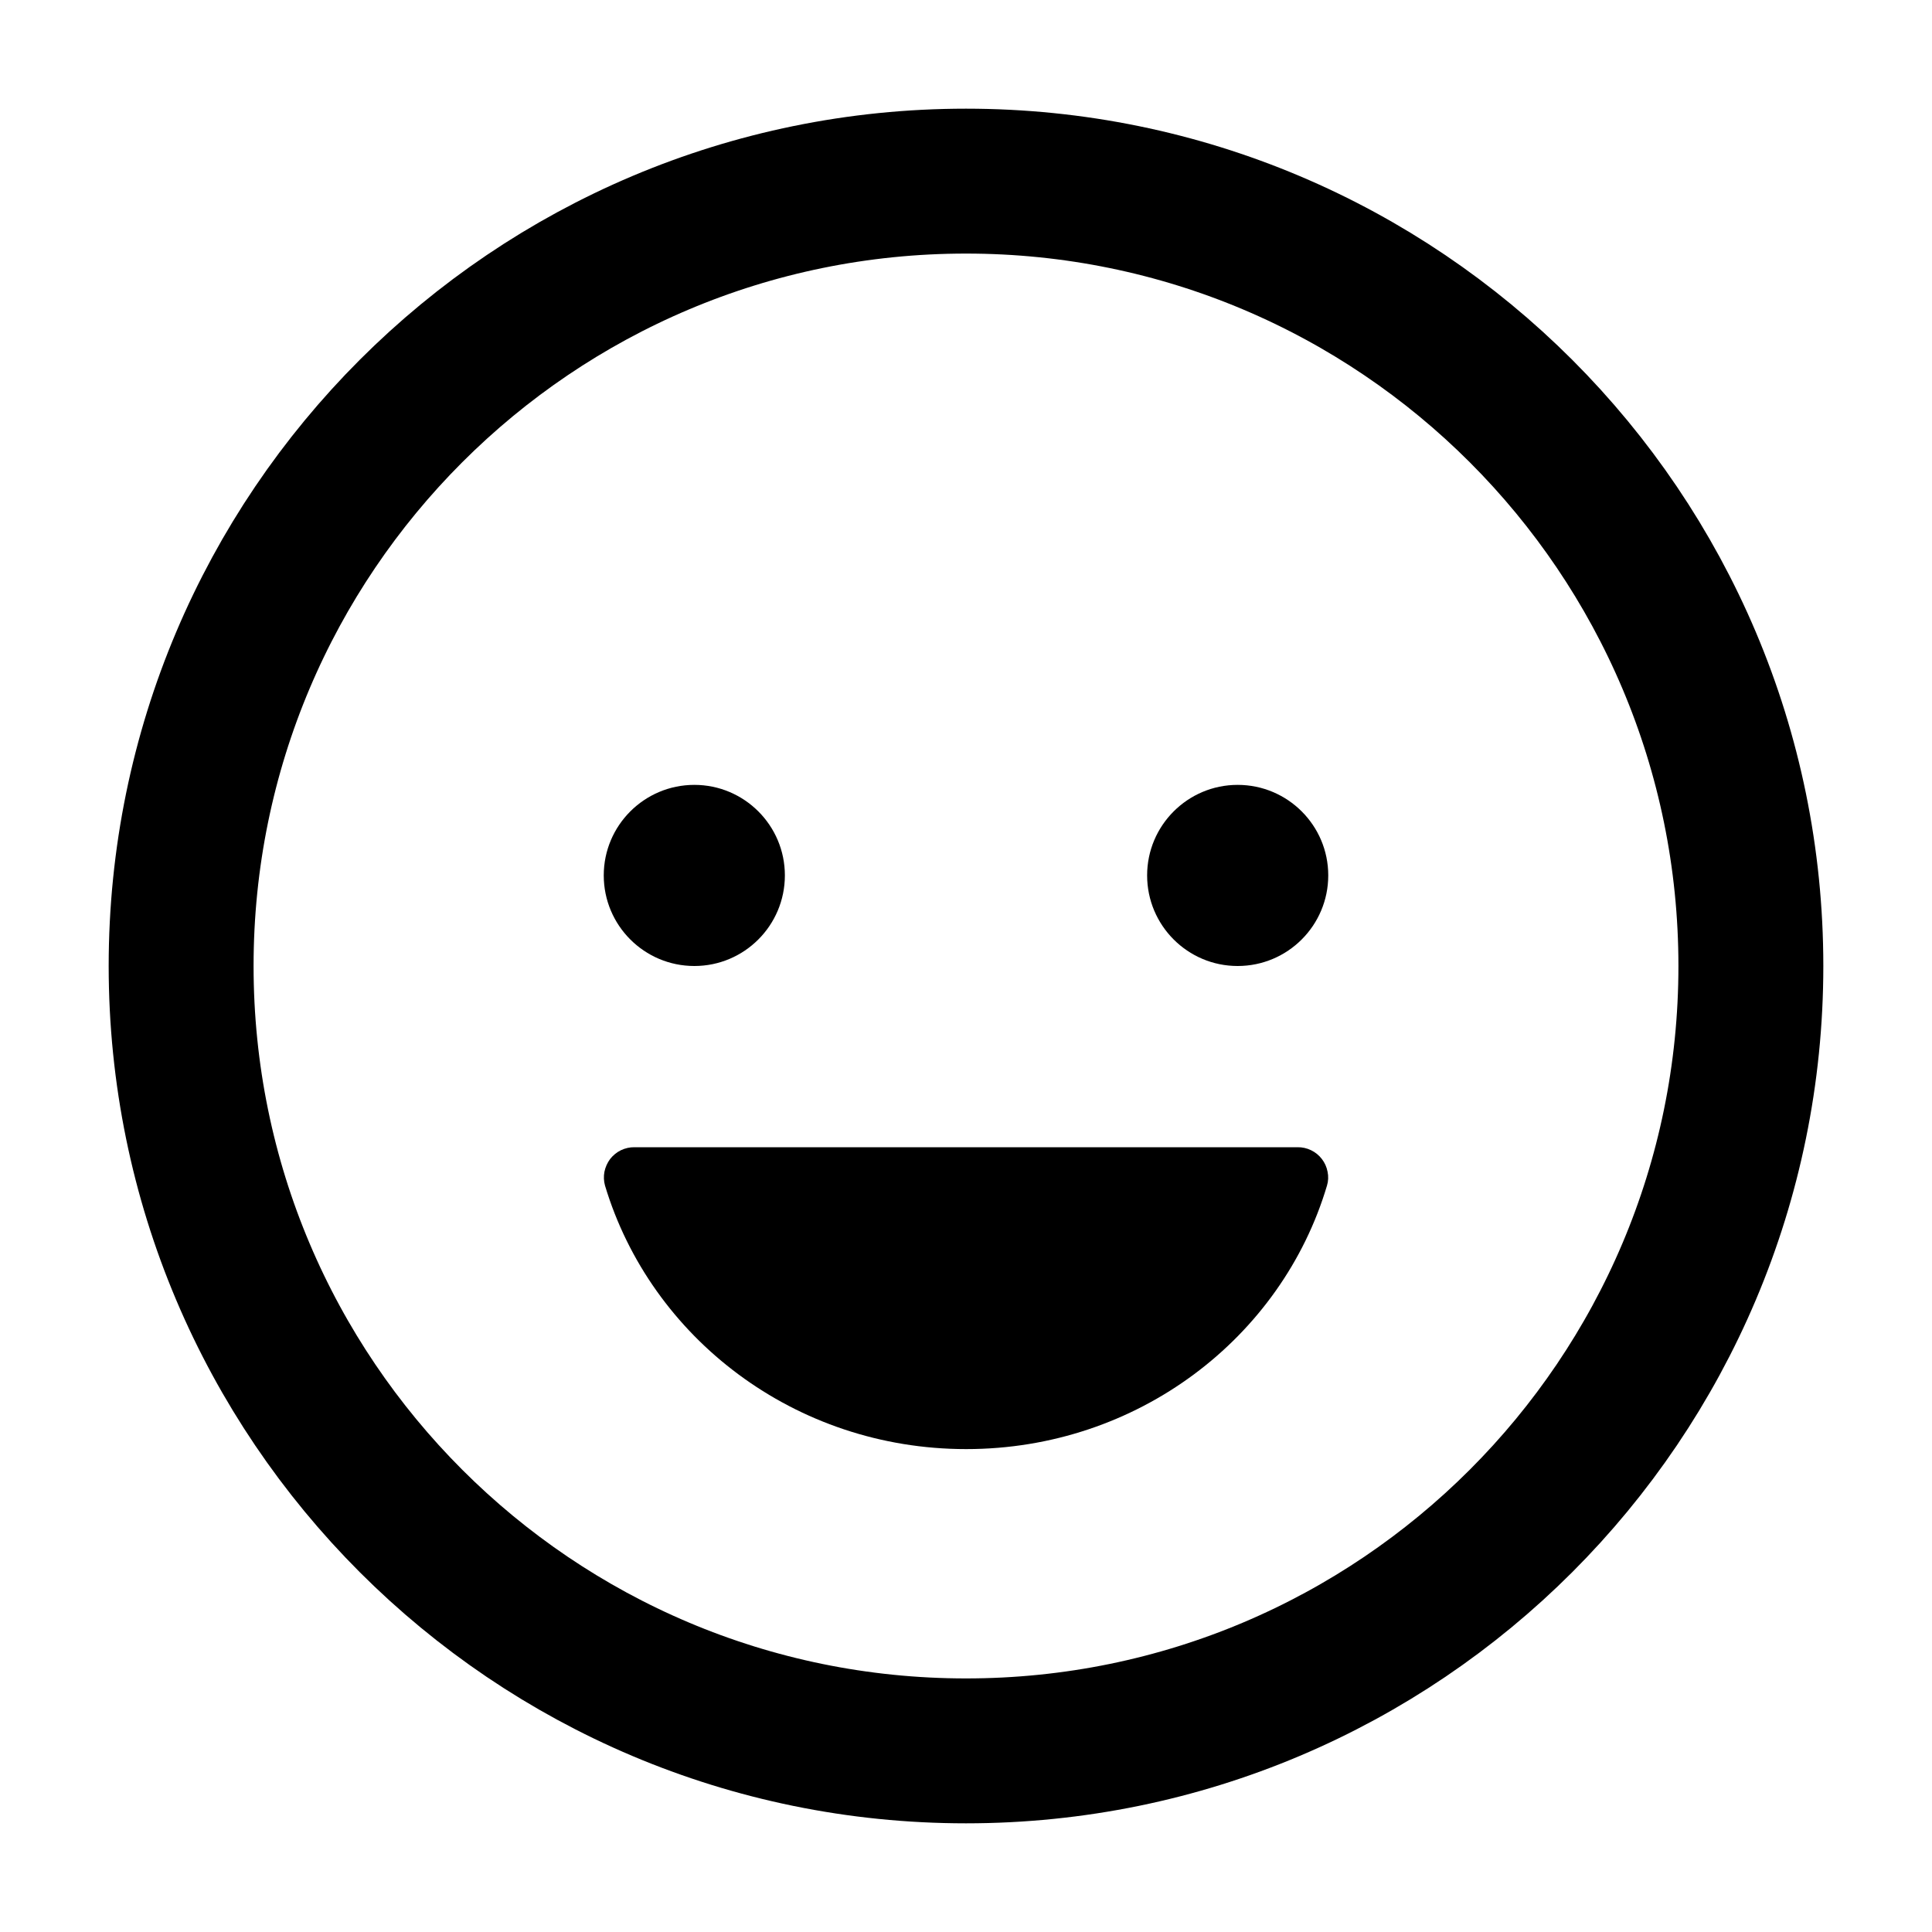
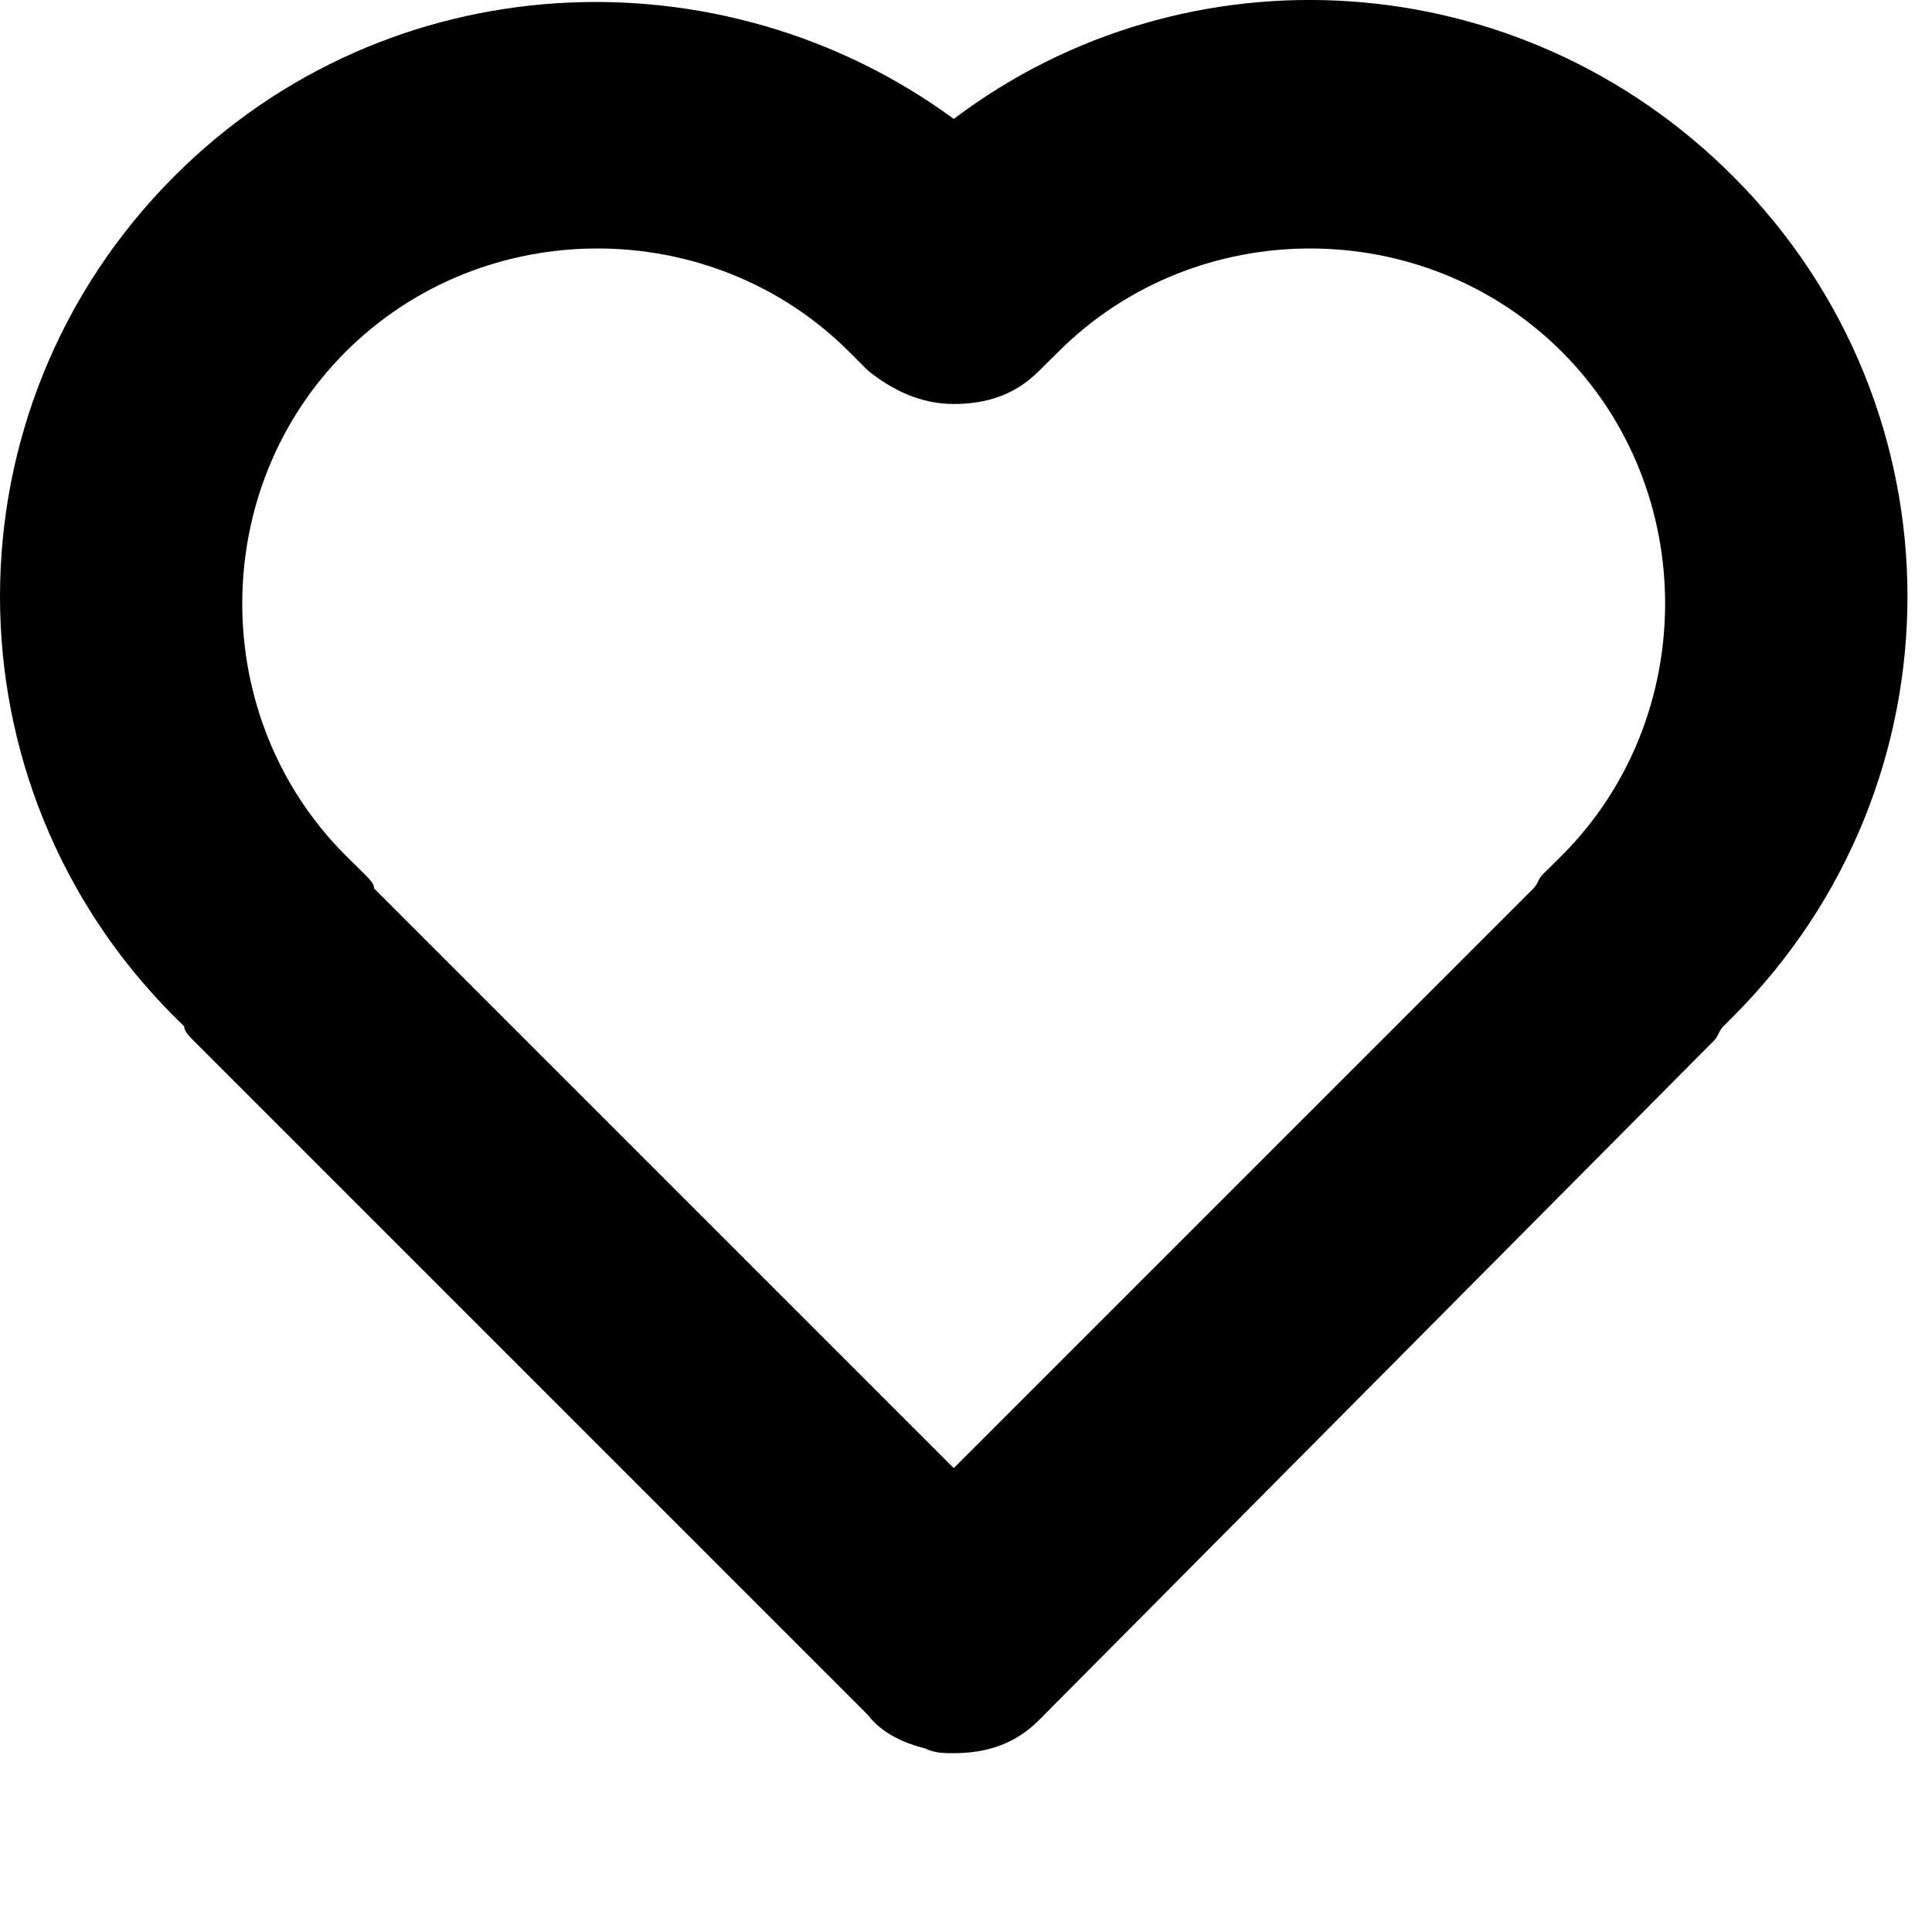
- <svg xmlns="http://www.w3.org/2000/svg" width="20" height="20" viewBox="0 0 20 20" fill="none">
-   <path d="M7.188 10C7.705 10 8.125 9.58 8.125 9.062C8.125 8.545 7.705 8.125 7.188 8.125C6.67 8.125 6.25 8.545 6.25 9.062C6.25 9.58 6.67 10 7.188 10Z" fill="black" />
-   <path d="M10.002 15.001C8.228 15.001 6.736 13.848 6.263 12.273C6.25 12.227 6.248 12.177 6.257 12.13C6.267 12.082 6.287 12.037 6.316 11.998C6.346 11.96 6.384 11.928 6.428 11.907C6.472 11.886 6.52 11.875 6.569 11.876H13.432C13.48 11.875 13.529 11.886 13.572 11.907C13.616 11.928 13.655 11.96 13.684 11.998C13.714 12.037 13.734 12.082 13.743 12.13C13.753 12.177 13.751 12.227 13.737 12.273C13.269 13.848 11.776 15.001 10.002 15.001Z" fill="black" />
-   <path d="M12.812 10C13.33 10 13.75 9.58 13.75 9.062C13.75 8.545 13.33 8.125 12.812 8.125C12.295 8.125 11.875 8.545 11.875 9.062C11.875 9.58 12.295 10 12.812 10Z" fill="black" />
-   <path d="M10 18.125C14.487 18.125 18.125 14.487 18.125 10C18.125 5.513 14.487 1.875 10 1.875C5.513 1.875 1.875 5.513 1.875 10C1.875 14.487 5.513 18.125 10 18.125Z" stroke="black" stroke-width="1.5" stroke-miterlimit="10" />
+ <svg xmlns="http://www.w3.org/2000/svg" width="20" height="20" viewBox="0 0 9 9" fill="none">
+   <path d="M4.443 8.167C4.399 8.167 4.354 8.167 4.31 8.145C4.222 8.123 4.111 8.079 4.044 7.99L0.902 4.848C0.88 4.826 0.858 4.803 0.858 4.781L0.813 4.737C-0.271 3.653 -0.271 1.904 0.813 0.82C1.809 -0.176 3.358 -0.242 4.443 0.554C5.527 -0.265 7.076 -0.176 8.072 0.82C9.157 1.904 9.157 3.653 8.072 4.737L8.028 4.781C8.006 4.803 8.006 4.826 7.984 4.848L4.841 8.012C4.731 8.123 4.598 8.167 4.443 8.167ZM1.743 4.139L4.443 6.839L7.143 4.139C7.165 4.117 7.165 4.095 7.187 4.073L7.276 3.985C7.917 3.343 7.917 2.28 7.276 1.639C6.634 0.997 5.572 0.997 4.93 1.639L4.841 1.727C4.731 1.838 4.598 1.882 4.443 1.882C4.288 1.882 4.155 1.816 4.044 1.727L3.956 1.639C3.314 0.997 2.252 0.997 1.61 1.639C0.968 2.28 0.968 3.343 1.61 3.985L1.699 4.073C1.721 4.095 1.743 4.117 1.743 4.139Z" fill="black" />
</svg>
